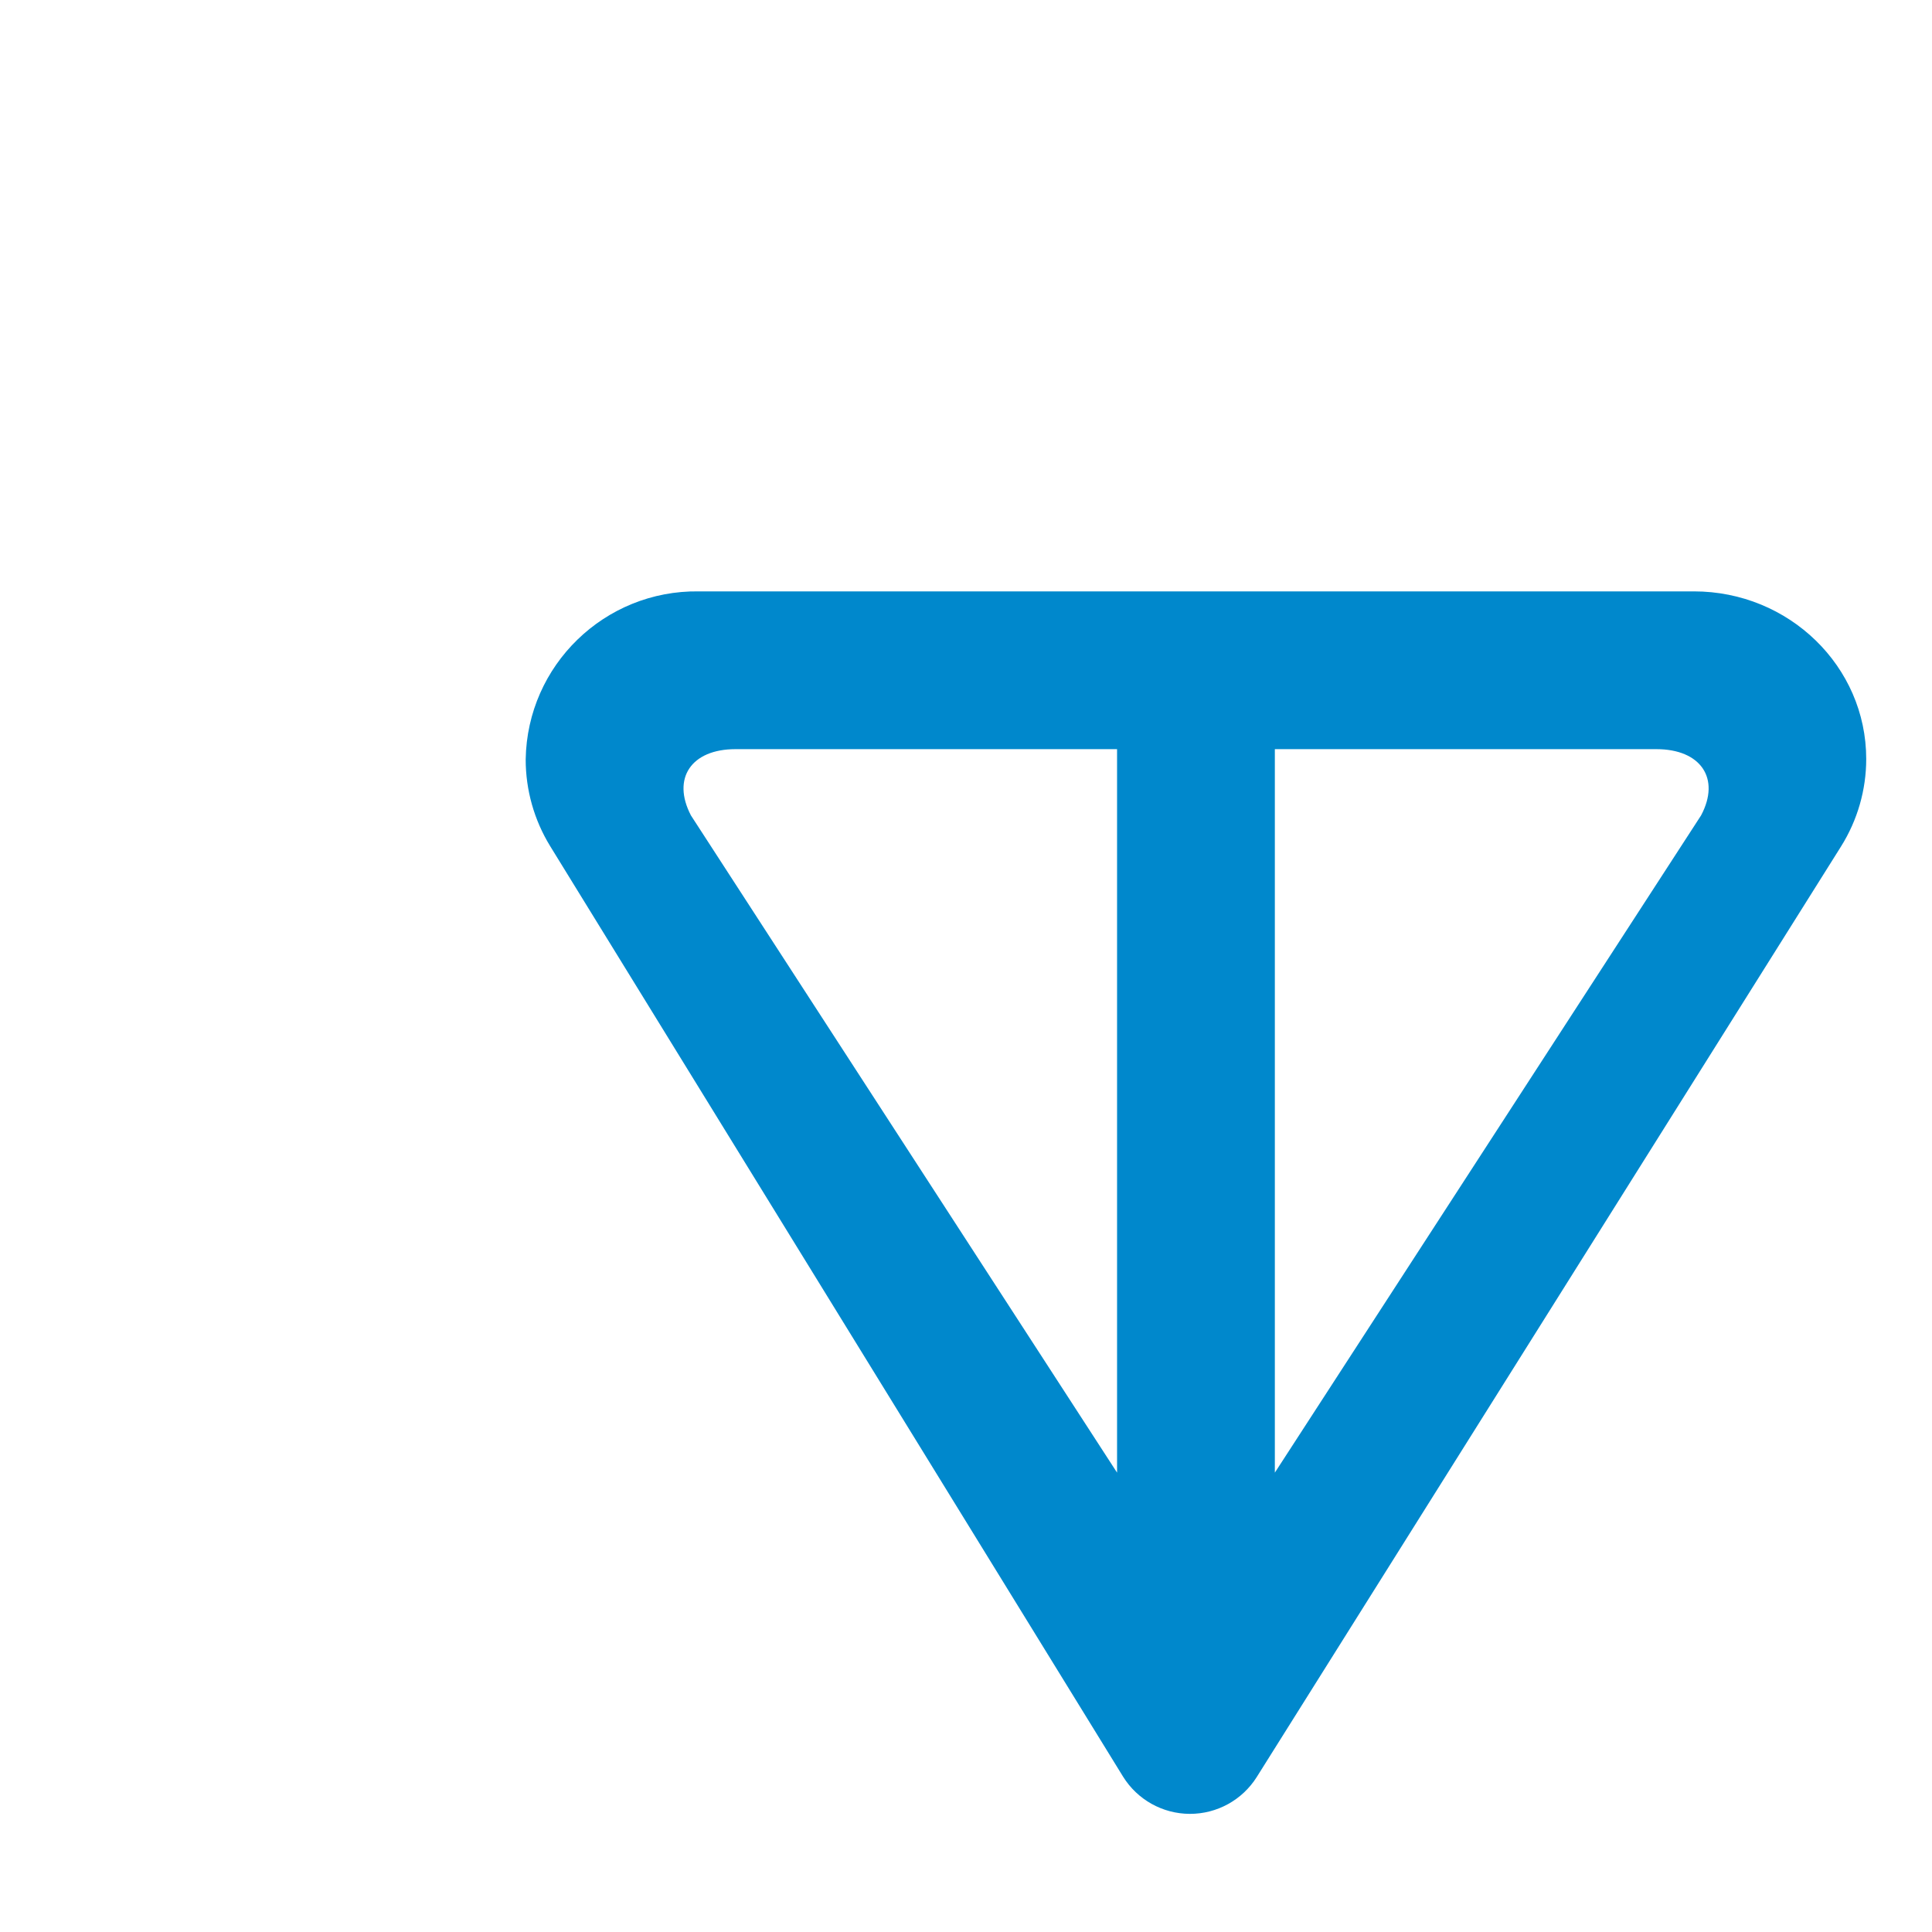
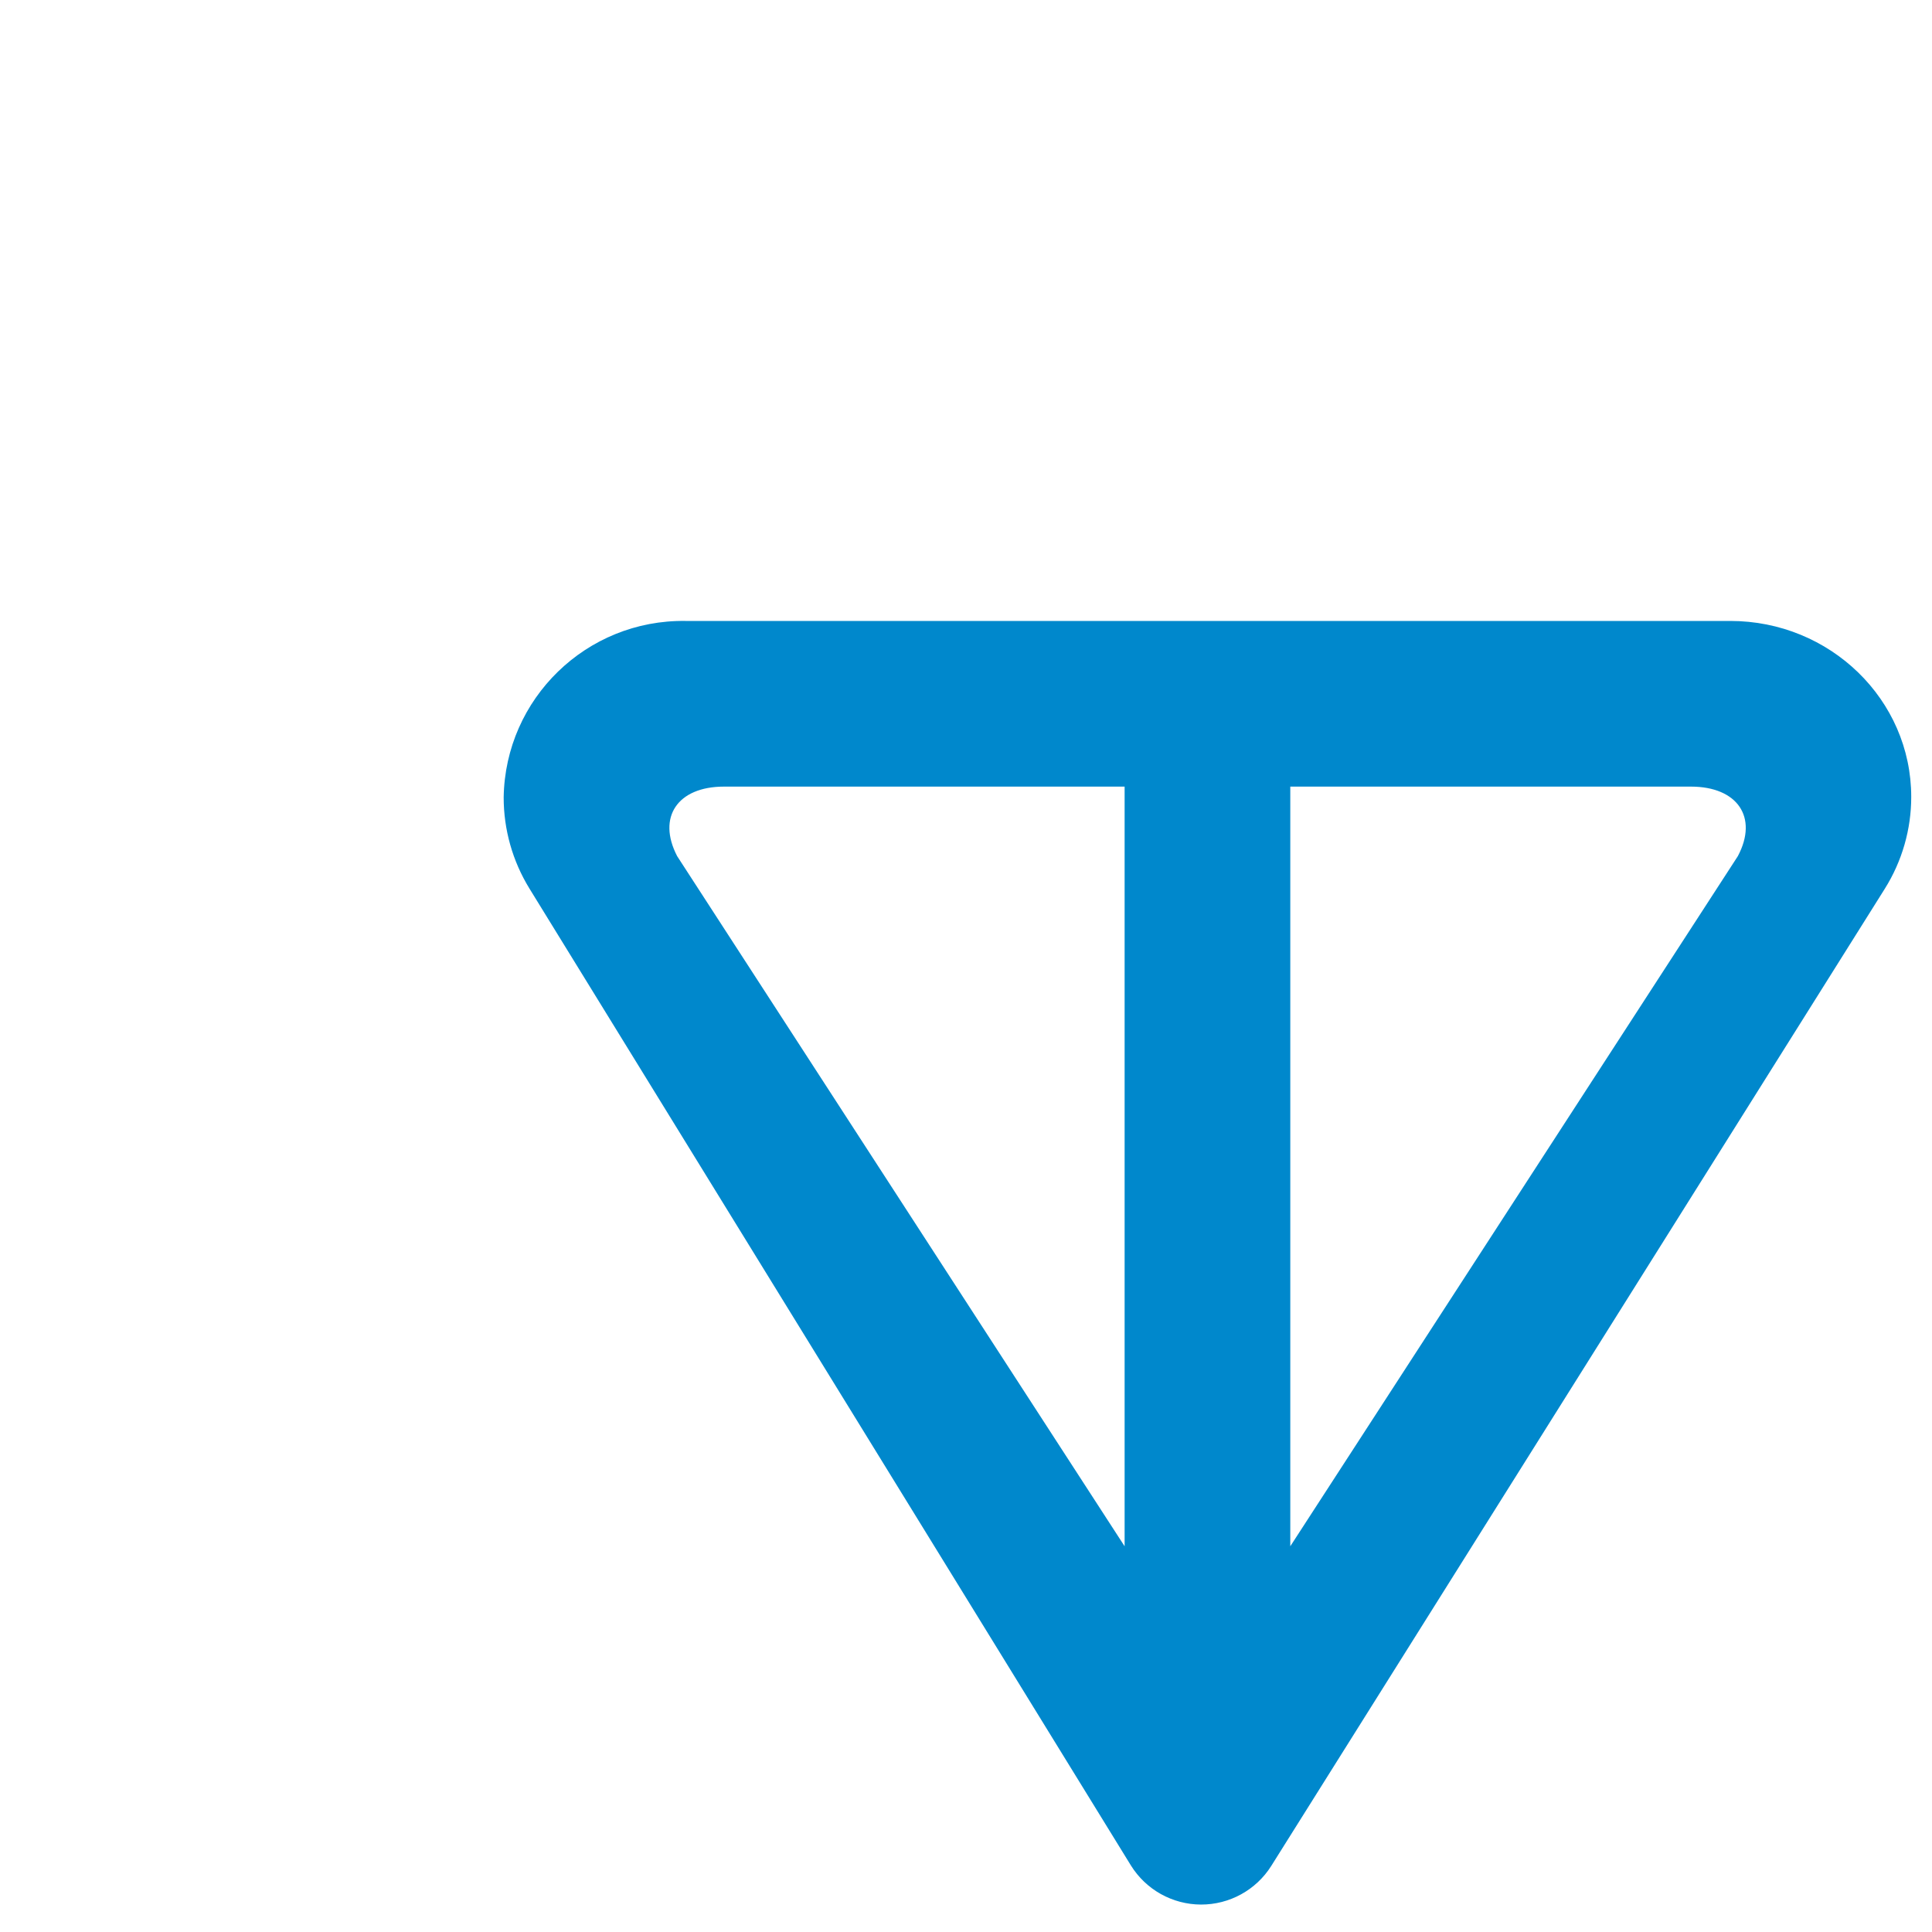
- <svg xmlns="http://www.w3.org/2000/svg" width="200" height="200" viewBox="0 0 19 21">
+ <svg xmlns="http://www.w3.org/2000/svg" width="200" height="200" viewBox="0 0 19 20">
  <path fill="#08C" d="M19.011 9.201L12.66 19.316a.857.857 0 0 1-1.453-.005L4.98 9.197a1.8 1.8 0 0 1-.266-.943a1.856 1.856 0 0 1 1.881-1.826h10.817c1.033 0 1.873.815 1.873 1.822c0 .334-.094.664-.274.951M6.51 8.863l4.632 7.144V8.143H6.994c-.48 0-.694.317-.484.72m6.347 7.144l4.633-7.144c.214-.403-.005-.72-.485-.72h-4.148z" />
</svg>
